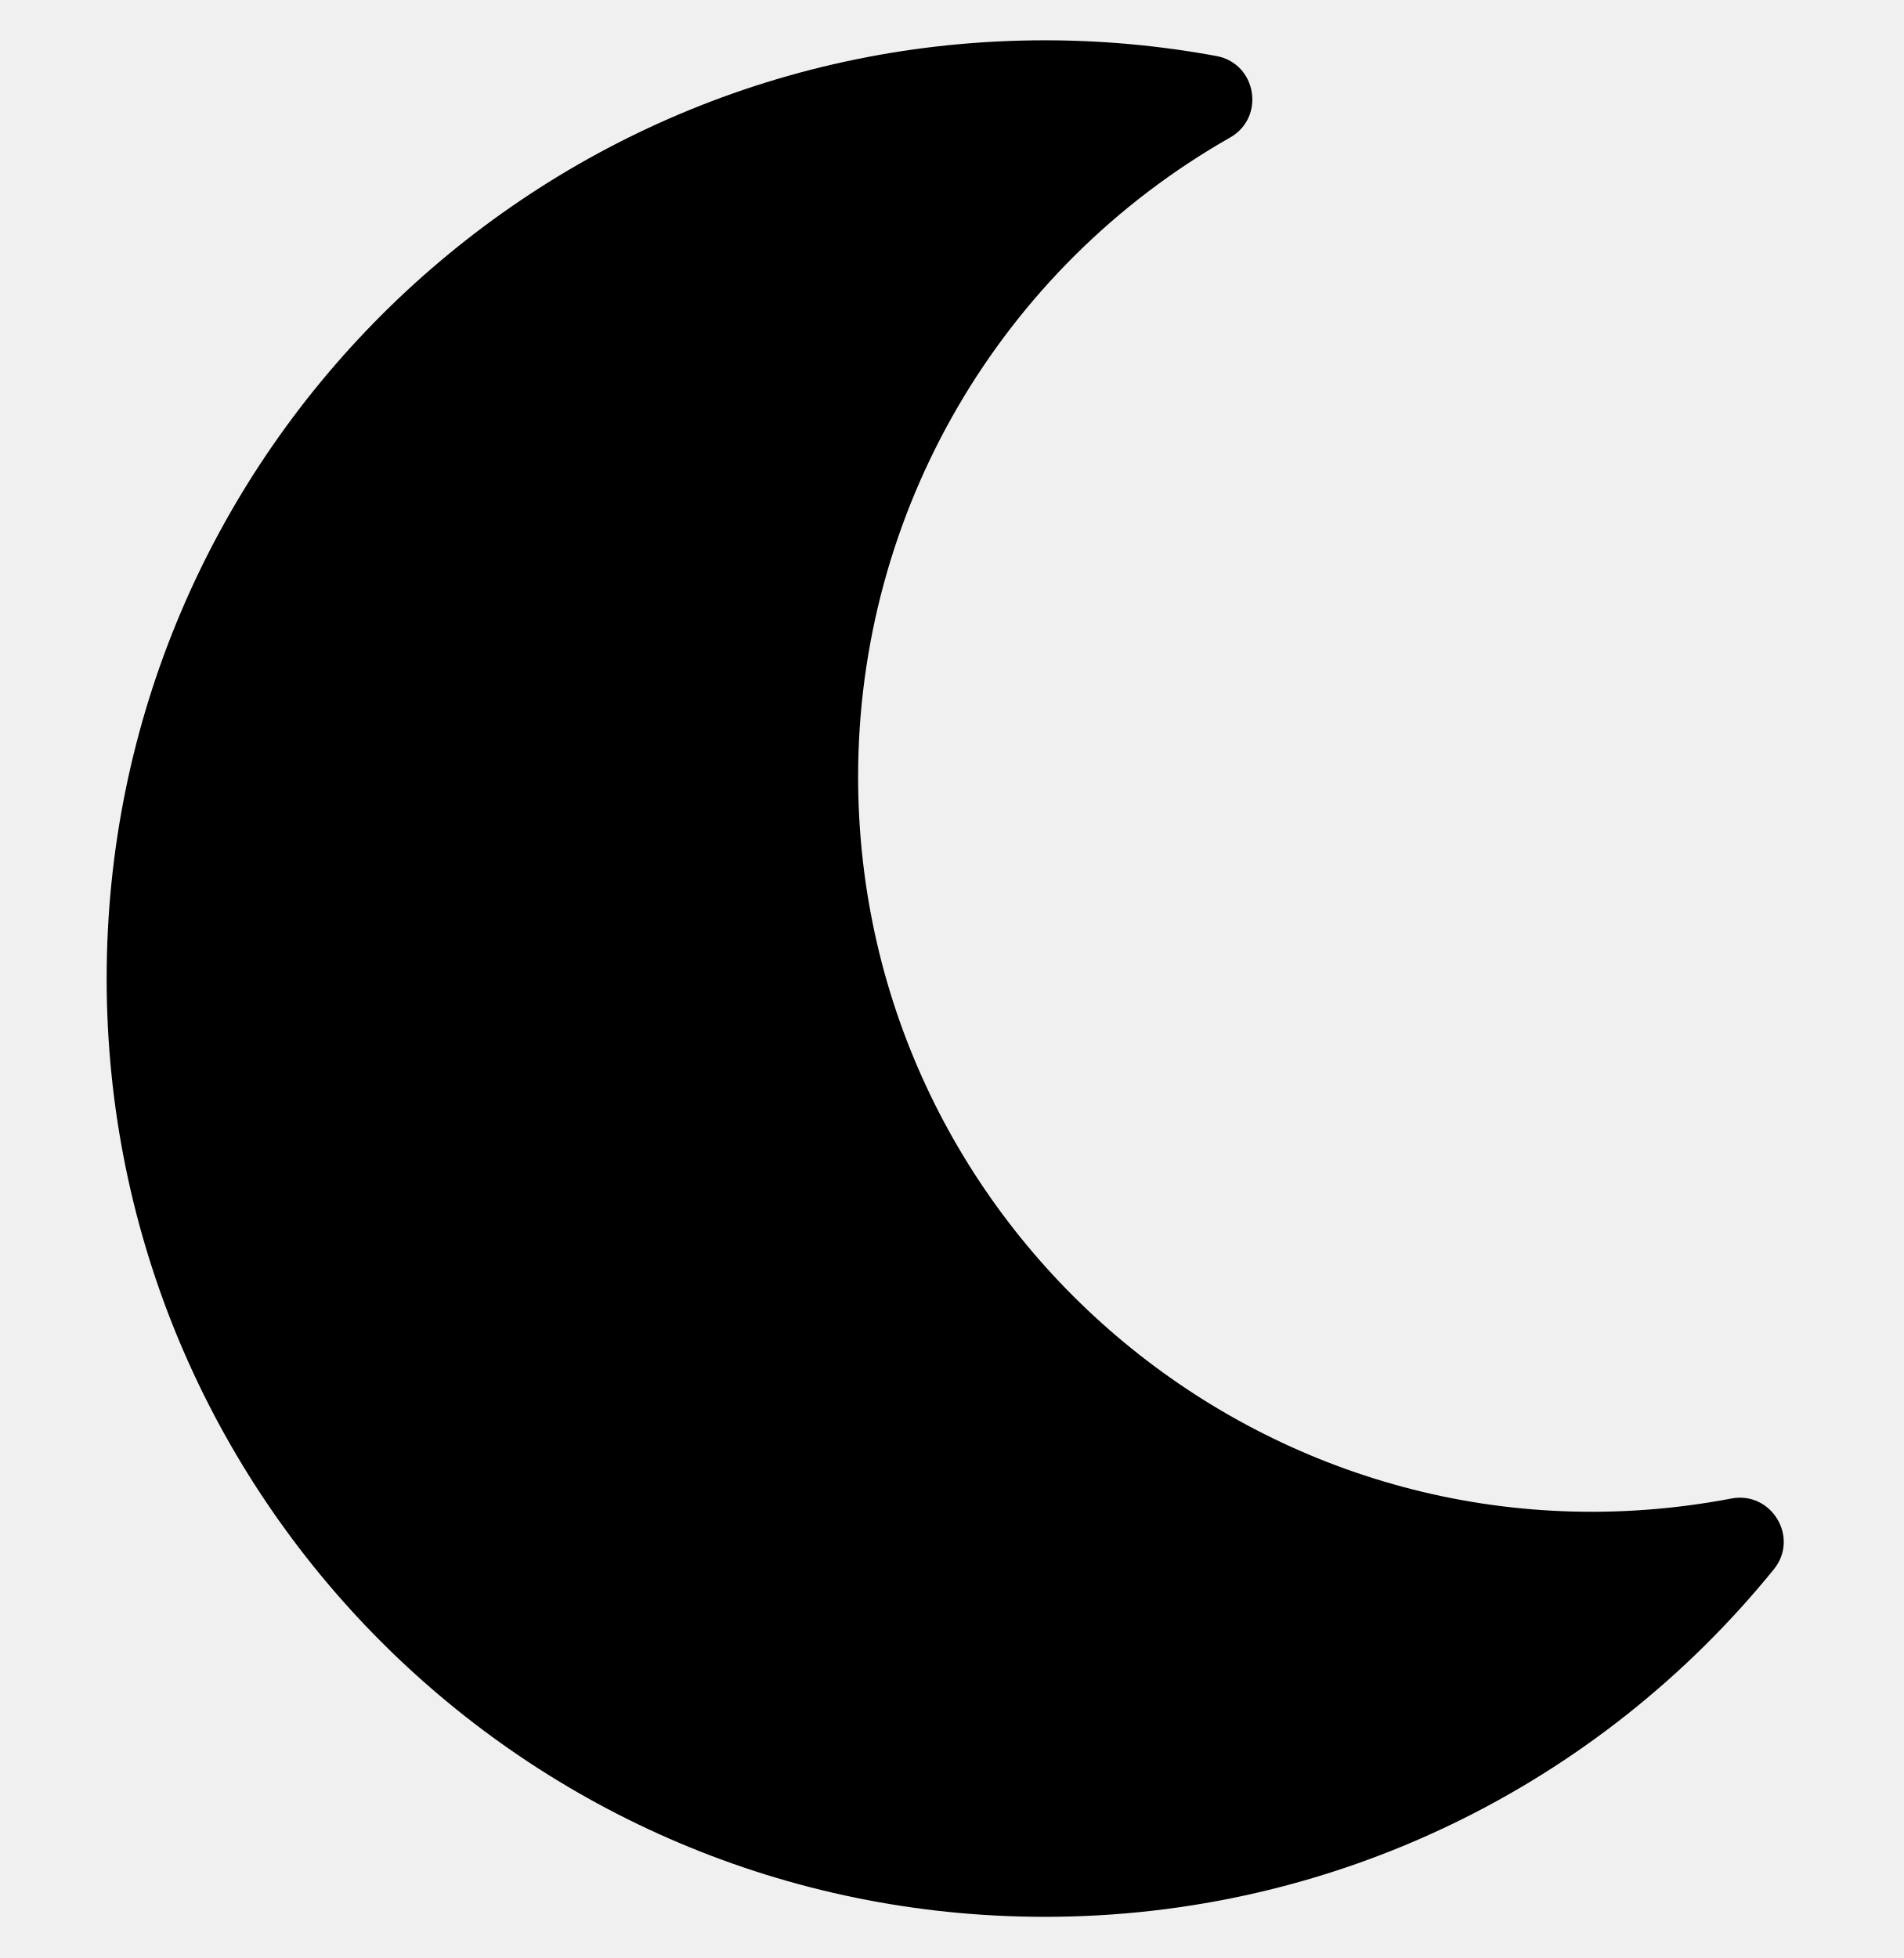
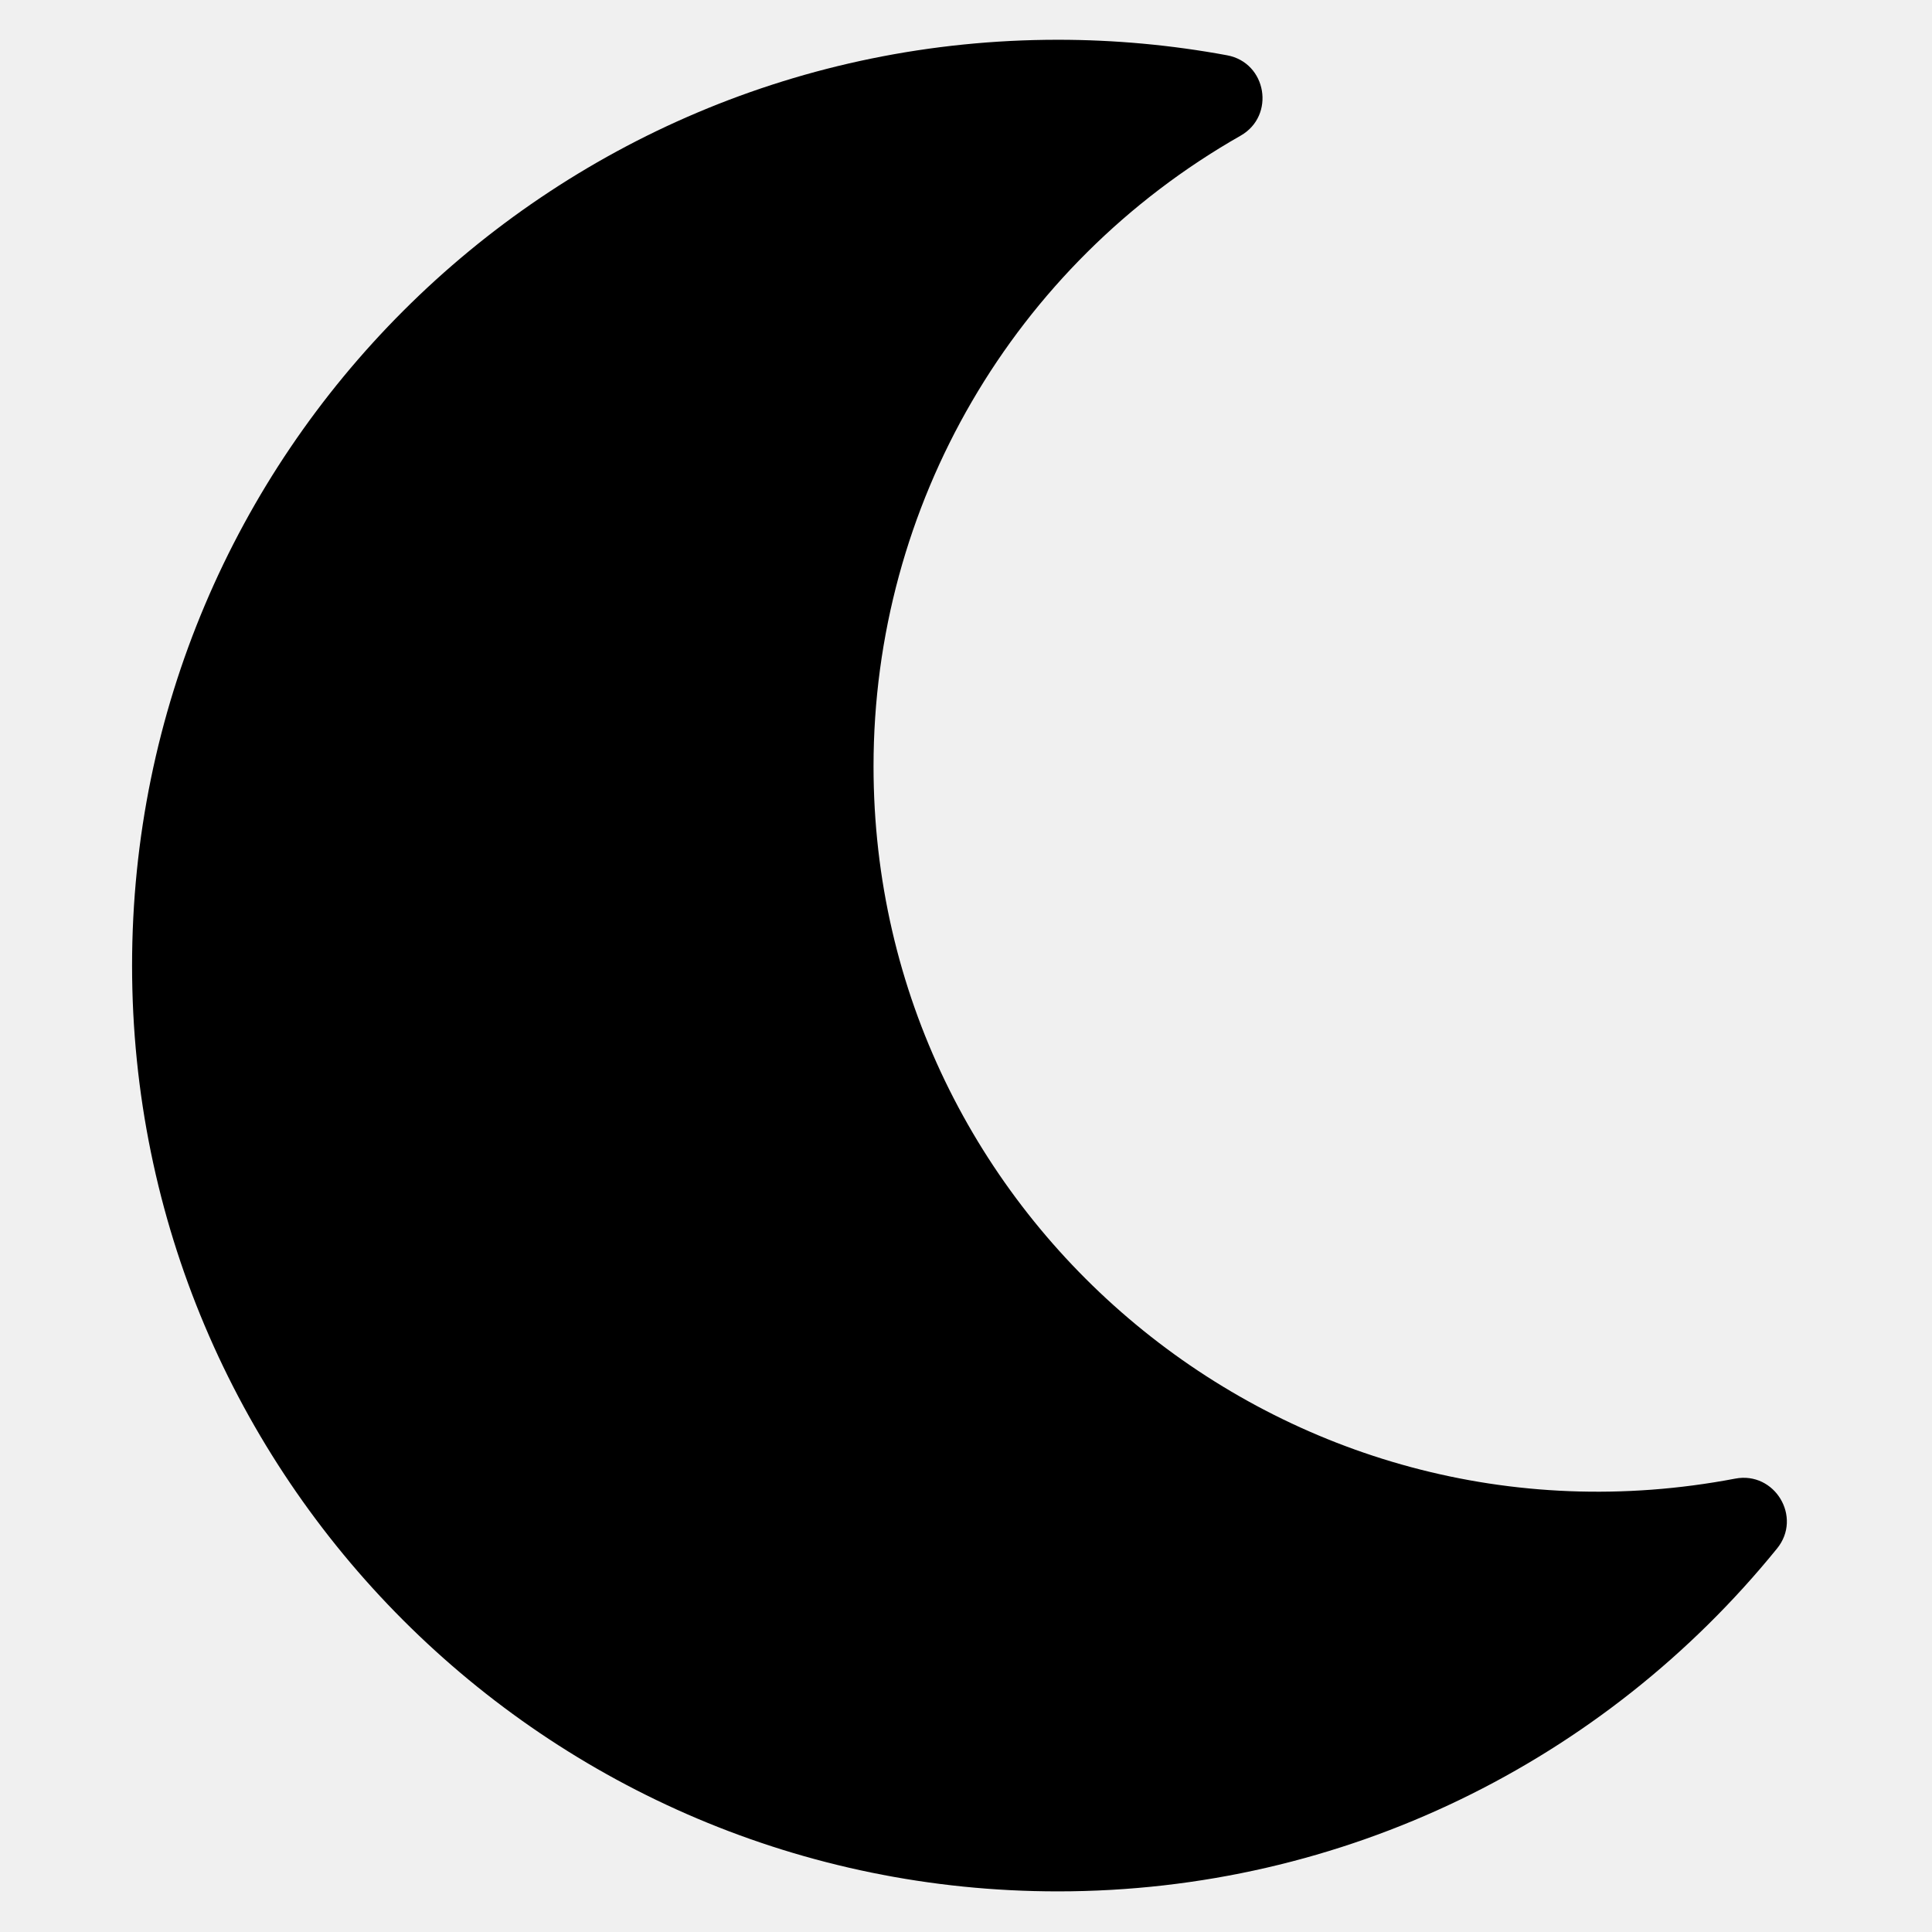
- <svg xmlns="http://www.w3.org/2000/svg" width="35" height="36" viewBox="0 0 35 36" fill="none">
+ <svg xmlns="http://www.w3.org/2000/svg" width="20" height="20" viewBox="0 0 35 36" fill="none">
  <g clip-path="url(#clip0_106_1899)">
    <path d="M19.212 35.243C24.533 35.243 29.393 32.822 32.612 28.855C33.089 28.269 32.569 27.411 31.833 27.552C23.464 29.145 15.777 22.728 15.777 14.279C15.777 9.413 18.383 4.937 22.617 2.528C23.27 2.156 23.106 1.167 22.364 1.03C21.324 0.838 20.269 0.741 19.212 0.741C9.69 0.741 1.961 8.458 1.961 17.992C1.961 27.515 9.678 35.243 19.212 35.243Z" fill="currentColor" />
  </g>
  <defs>
    <clipPath id="clip0_106_1899">
-       <rect width="34.502" height="34.502" fill="white" transform="translate(0.127441 0.741211)" />
+       <rect width="34.502" height="34.502" fill="currentColor" transform="translate(0.127441 0.741211)" />
    </clipPath>
  </defs>
</svg>
